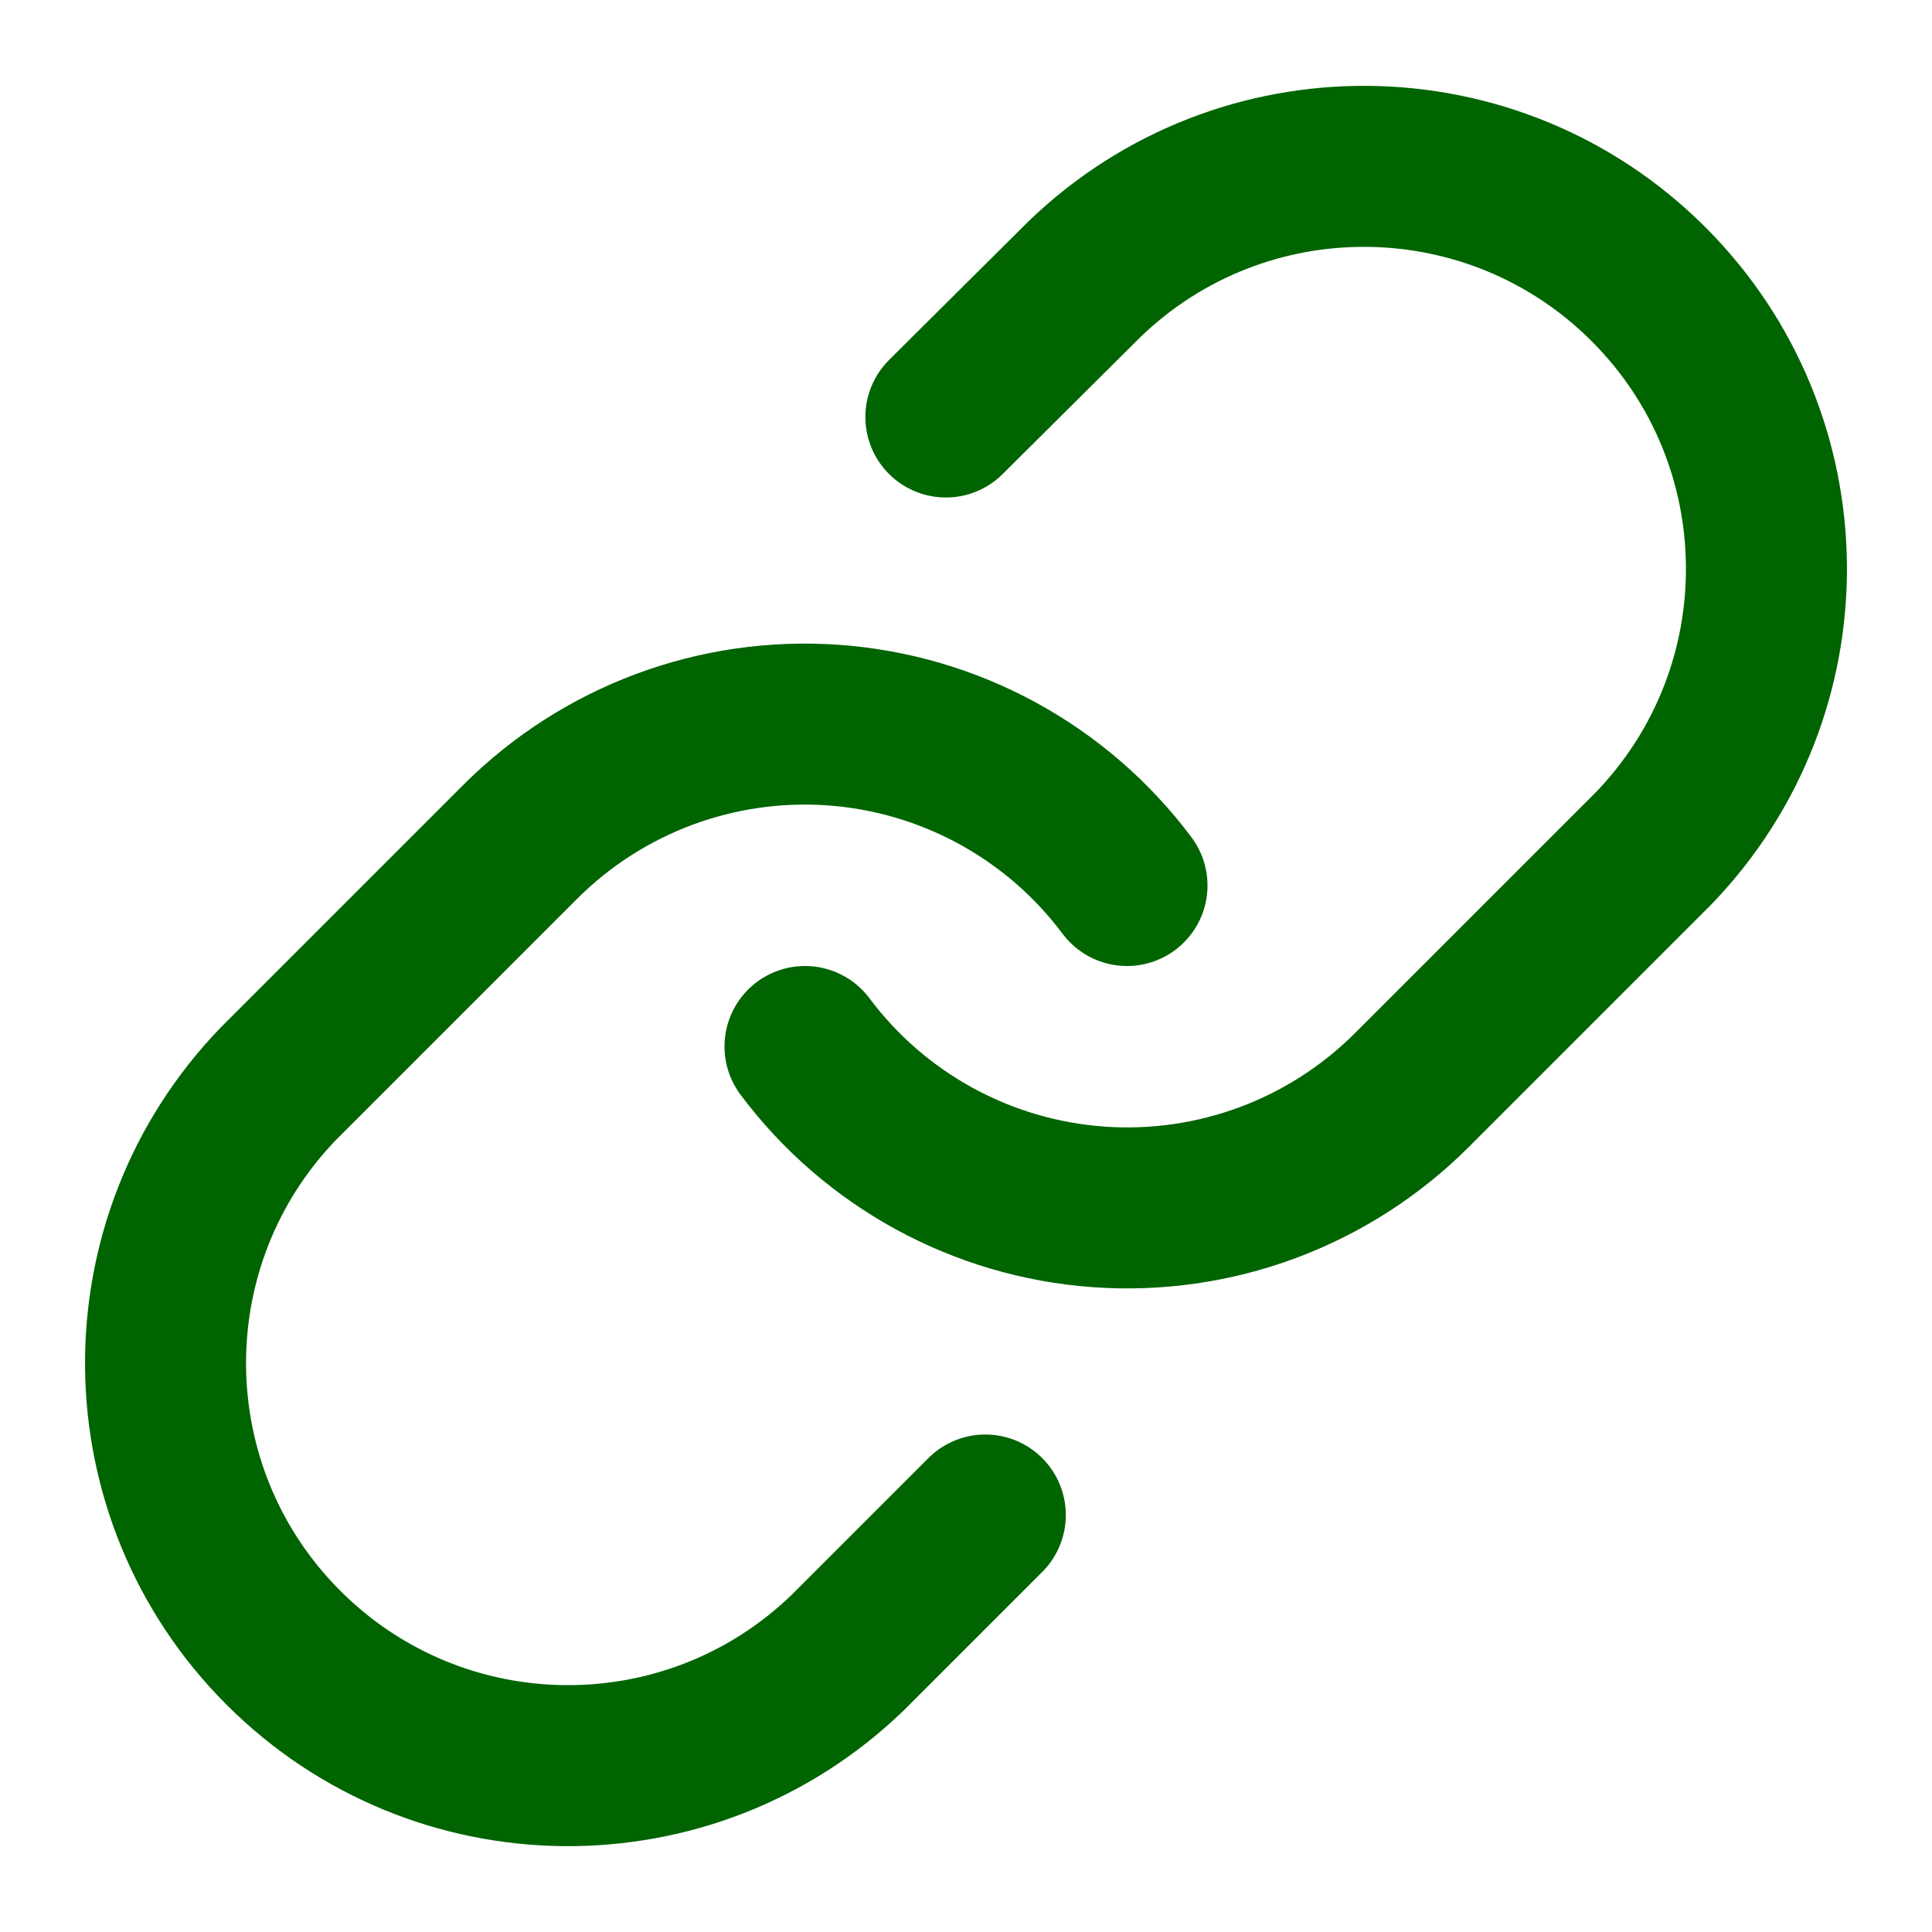
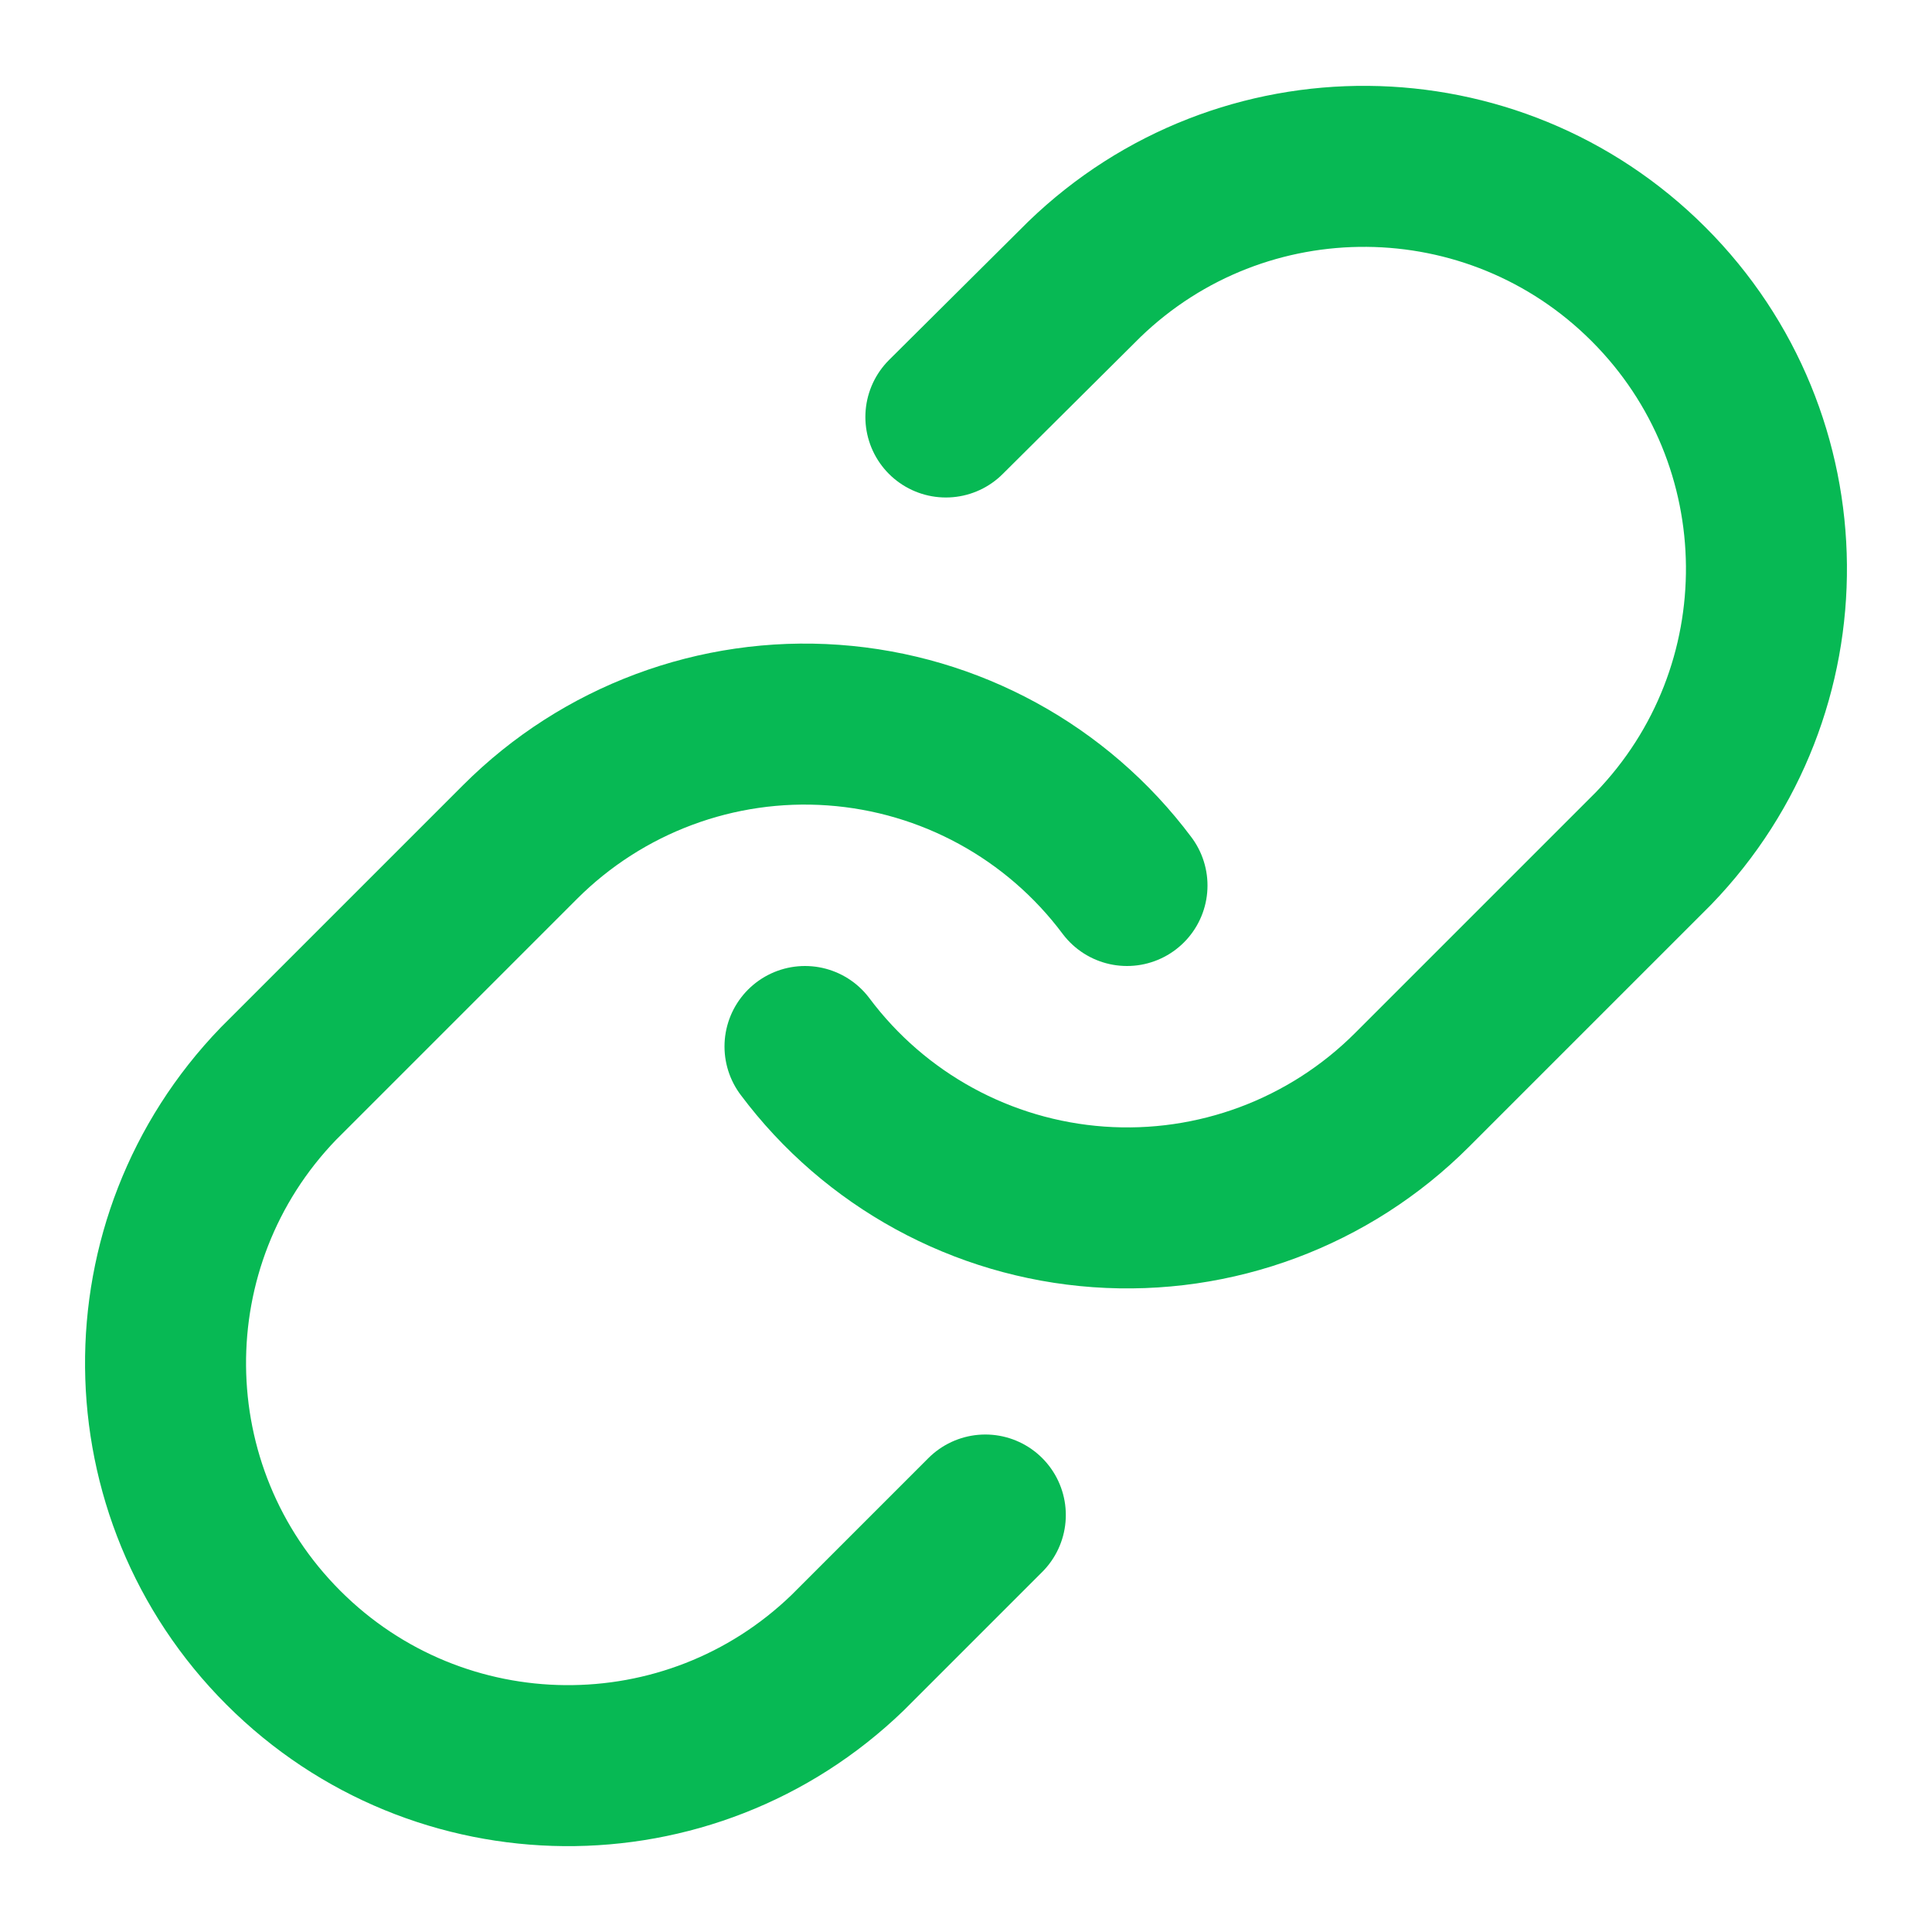
- <svg xmlns="http://www.w3.org/2000/svg" width="24" height="24" viewBox="0 0 24 24" fill="none" stroke="#006400" stroke-width="2" stroke-linecap="round" stroke-linejoin="round" class="feather feather-link">
+ <svg xmlns="http://www.w3.org/2000/svg" width="24" height="24" viewBox="0 0 24 24" fill="none" stroke="#07B954" stroke-width="2" stroke-linecap="round" stroke-linejoin="round" class="feather feather-link">
  <path d="M10 13a5 5 0 0 0 7.54.54l3-3a5 5 0 0 0-7.07-7.07l-1.72 1.71" />
  <path d="M14 11a5 5 0 0 0-7.54-.54l-3 3a5 5 0 0 0 7.07 7.07l1.71-1.71" />
</svg>
